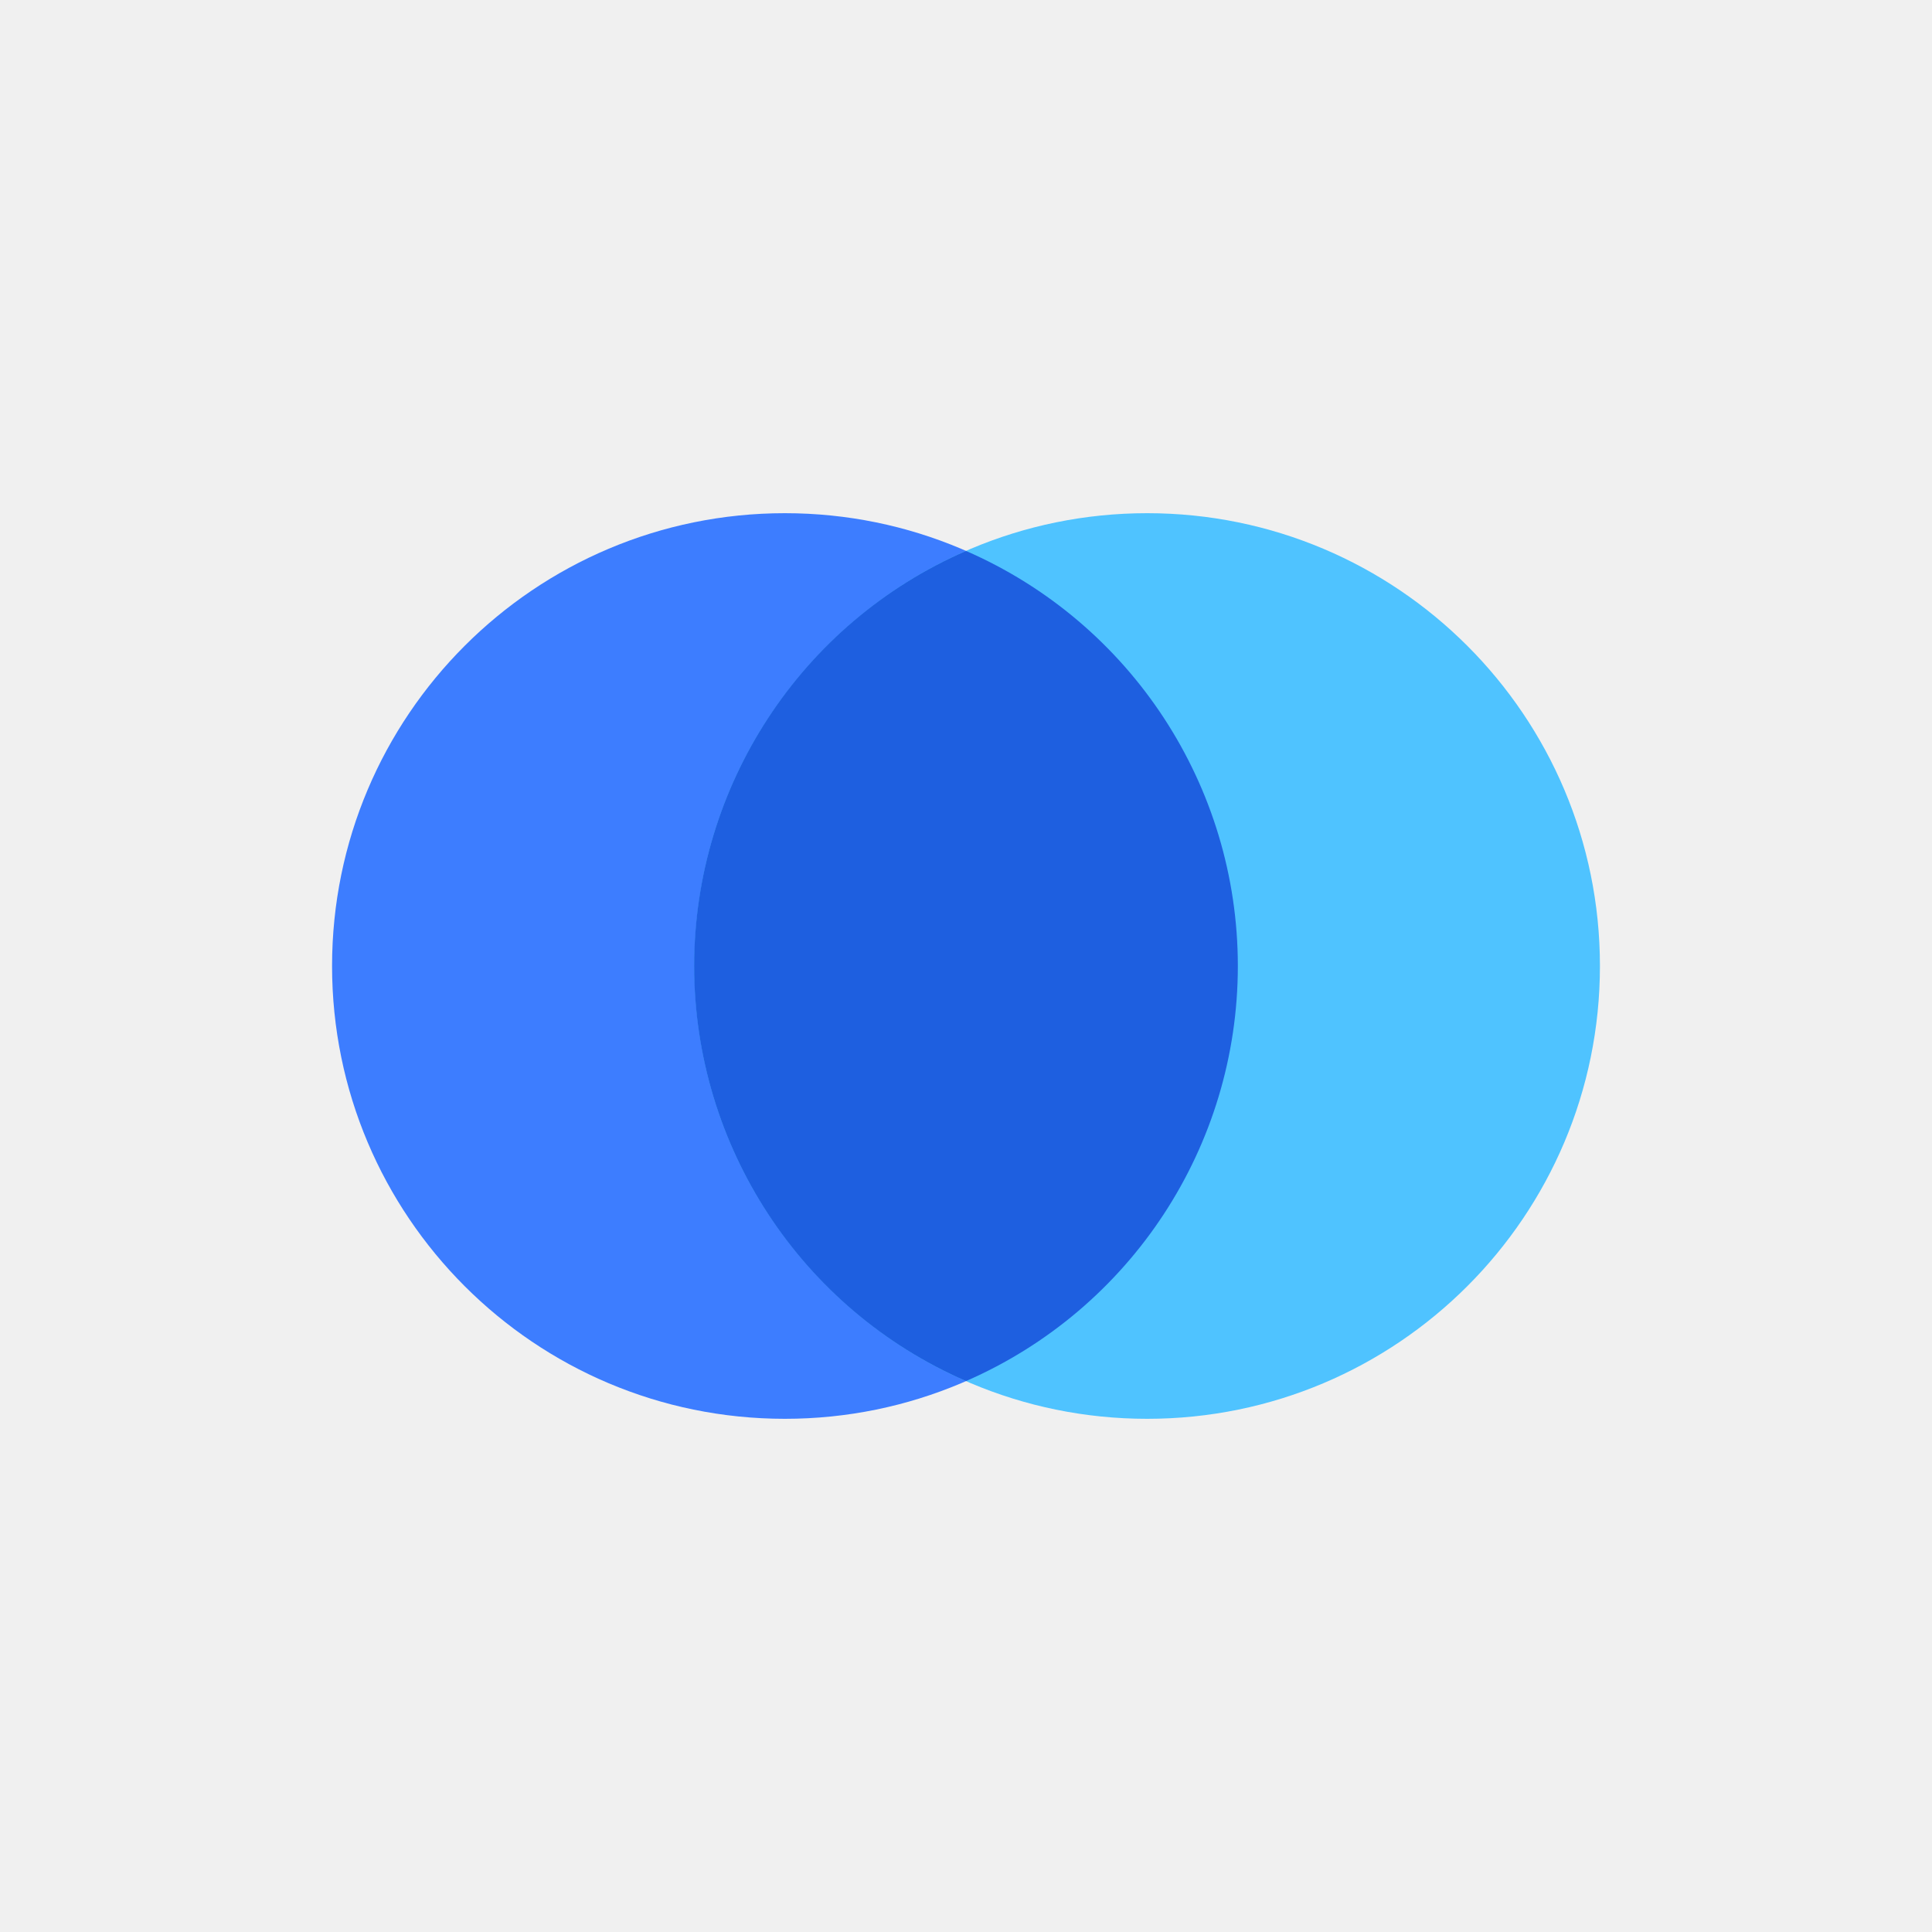
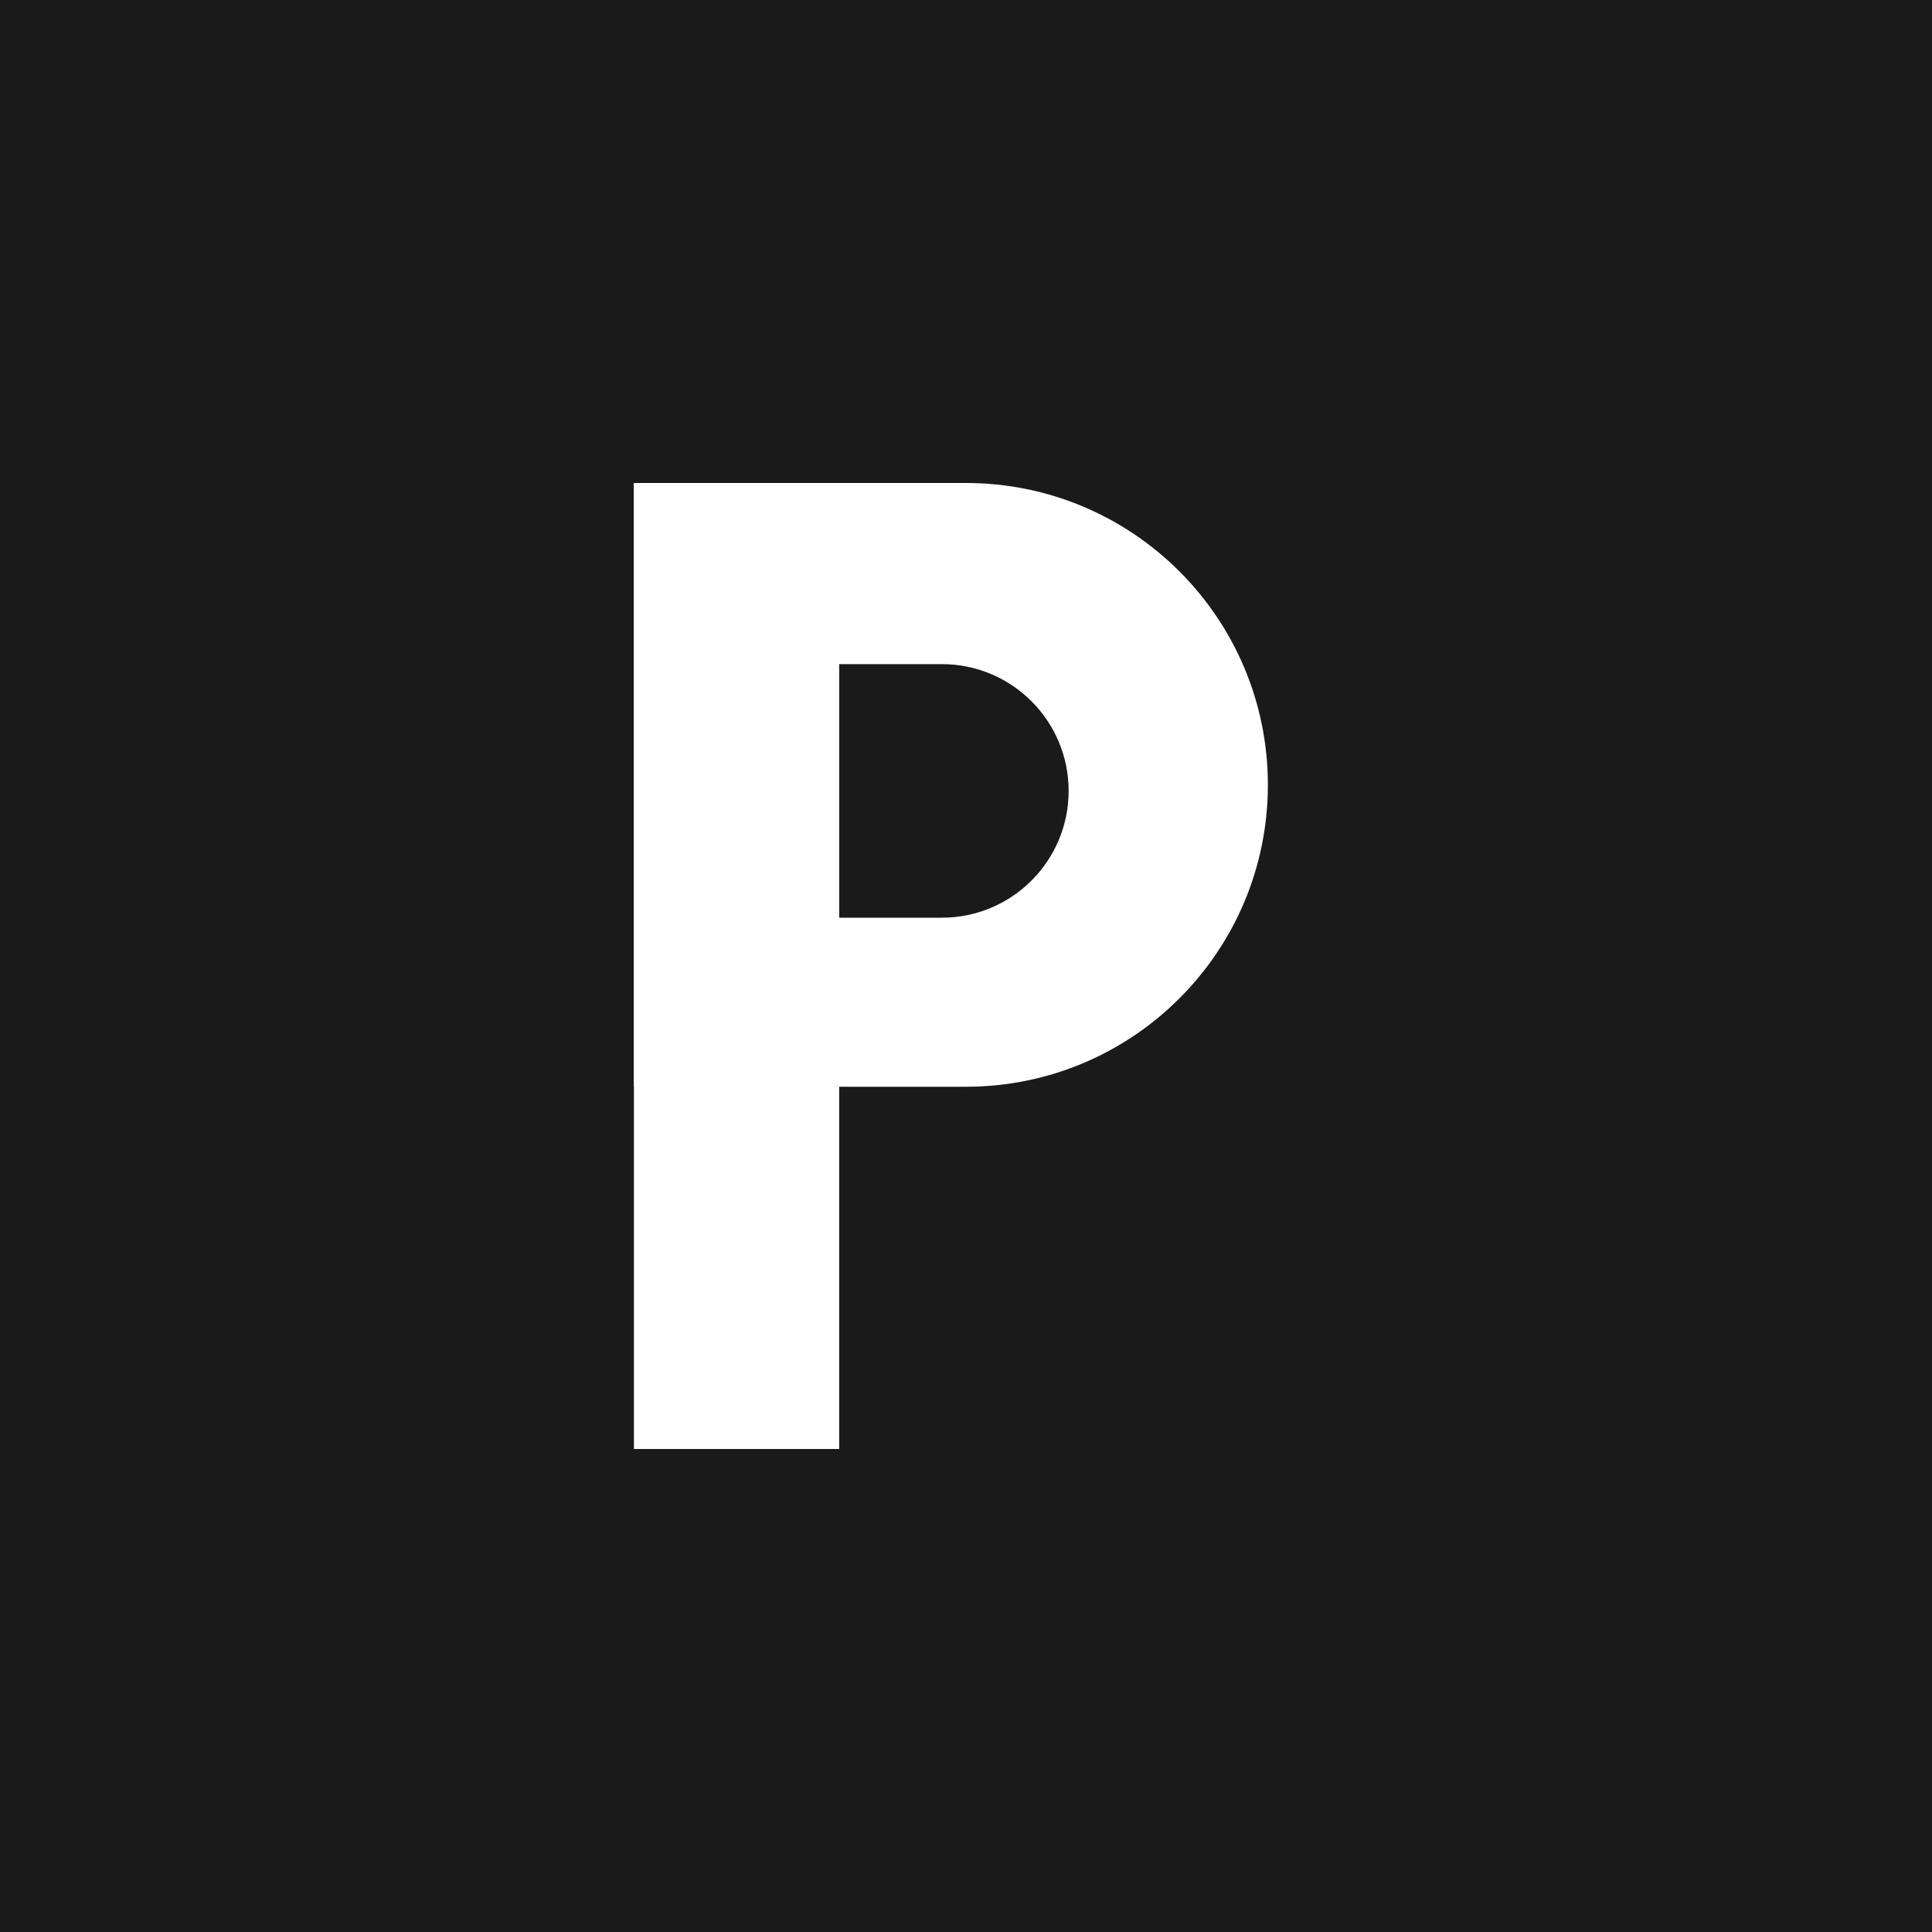
- <svg xmlns="http://www.w3.org/2000/svg" viewBox="0 0 64 64">
-   <circle cx="26" cy="32" r="15" fill="#3D7DFF" />
-   <circle cx="38" cy="32" r="15" fill="#4FC3FF" />
-   <path fill="#1E5FE0" d="M32 18.25 A15 15 0 0 1 32 45.75 A15 15 0 0 1 32 18.25 Z" />
+ <svg xmlns="http://www.w3.org/2000/svg" viewBox="0 0 32 32">
+   <rect width="32" height="32" fill="#1A1A1A" />
+   <rect x="10.5" y="8" width="3.4" height="16" fill="#fff" />
+   <path fill="#fff" fill-rule="evenodd" d="M10.5 8 H16 A5 5 0 0 1 16 18 H10.5 V8 Z M13.9 11 H15.6 A2.1 2.1 0 0 1 15.6 15.2 H13.9 Z" />
</svg>
